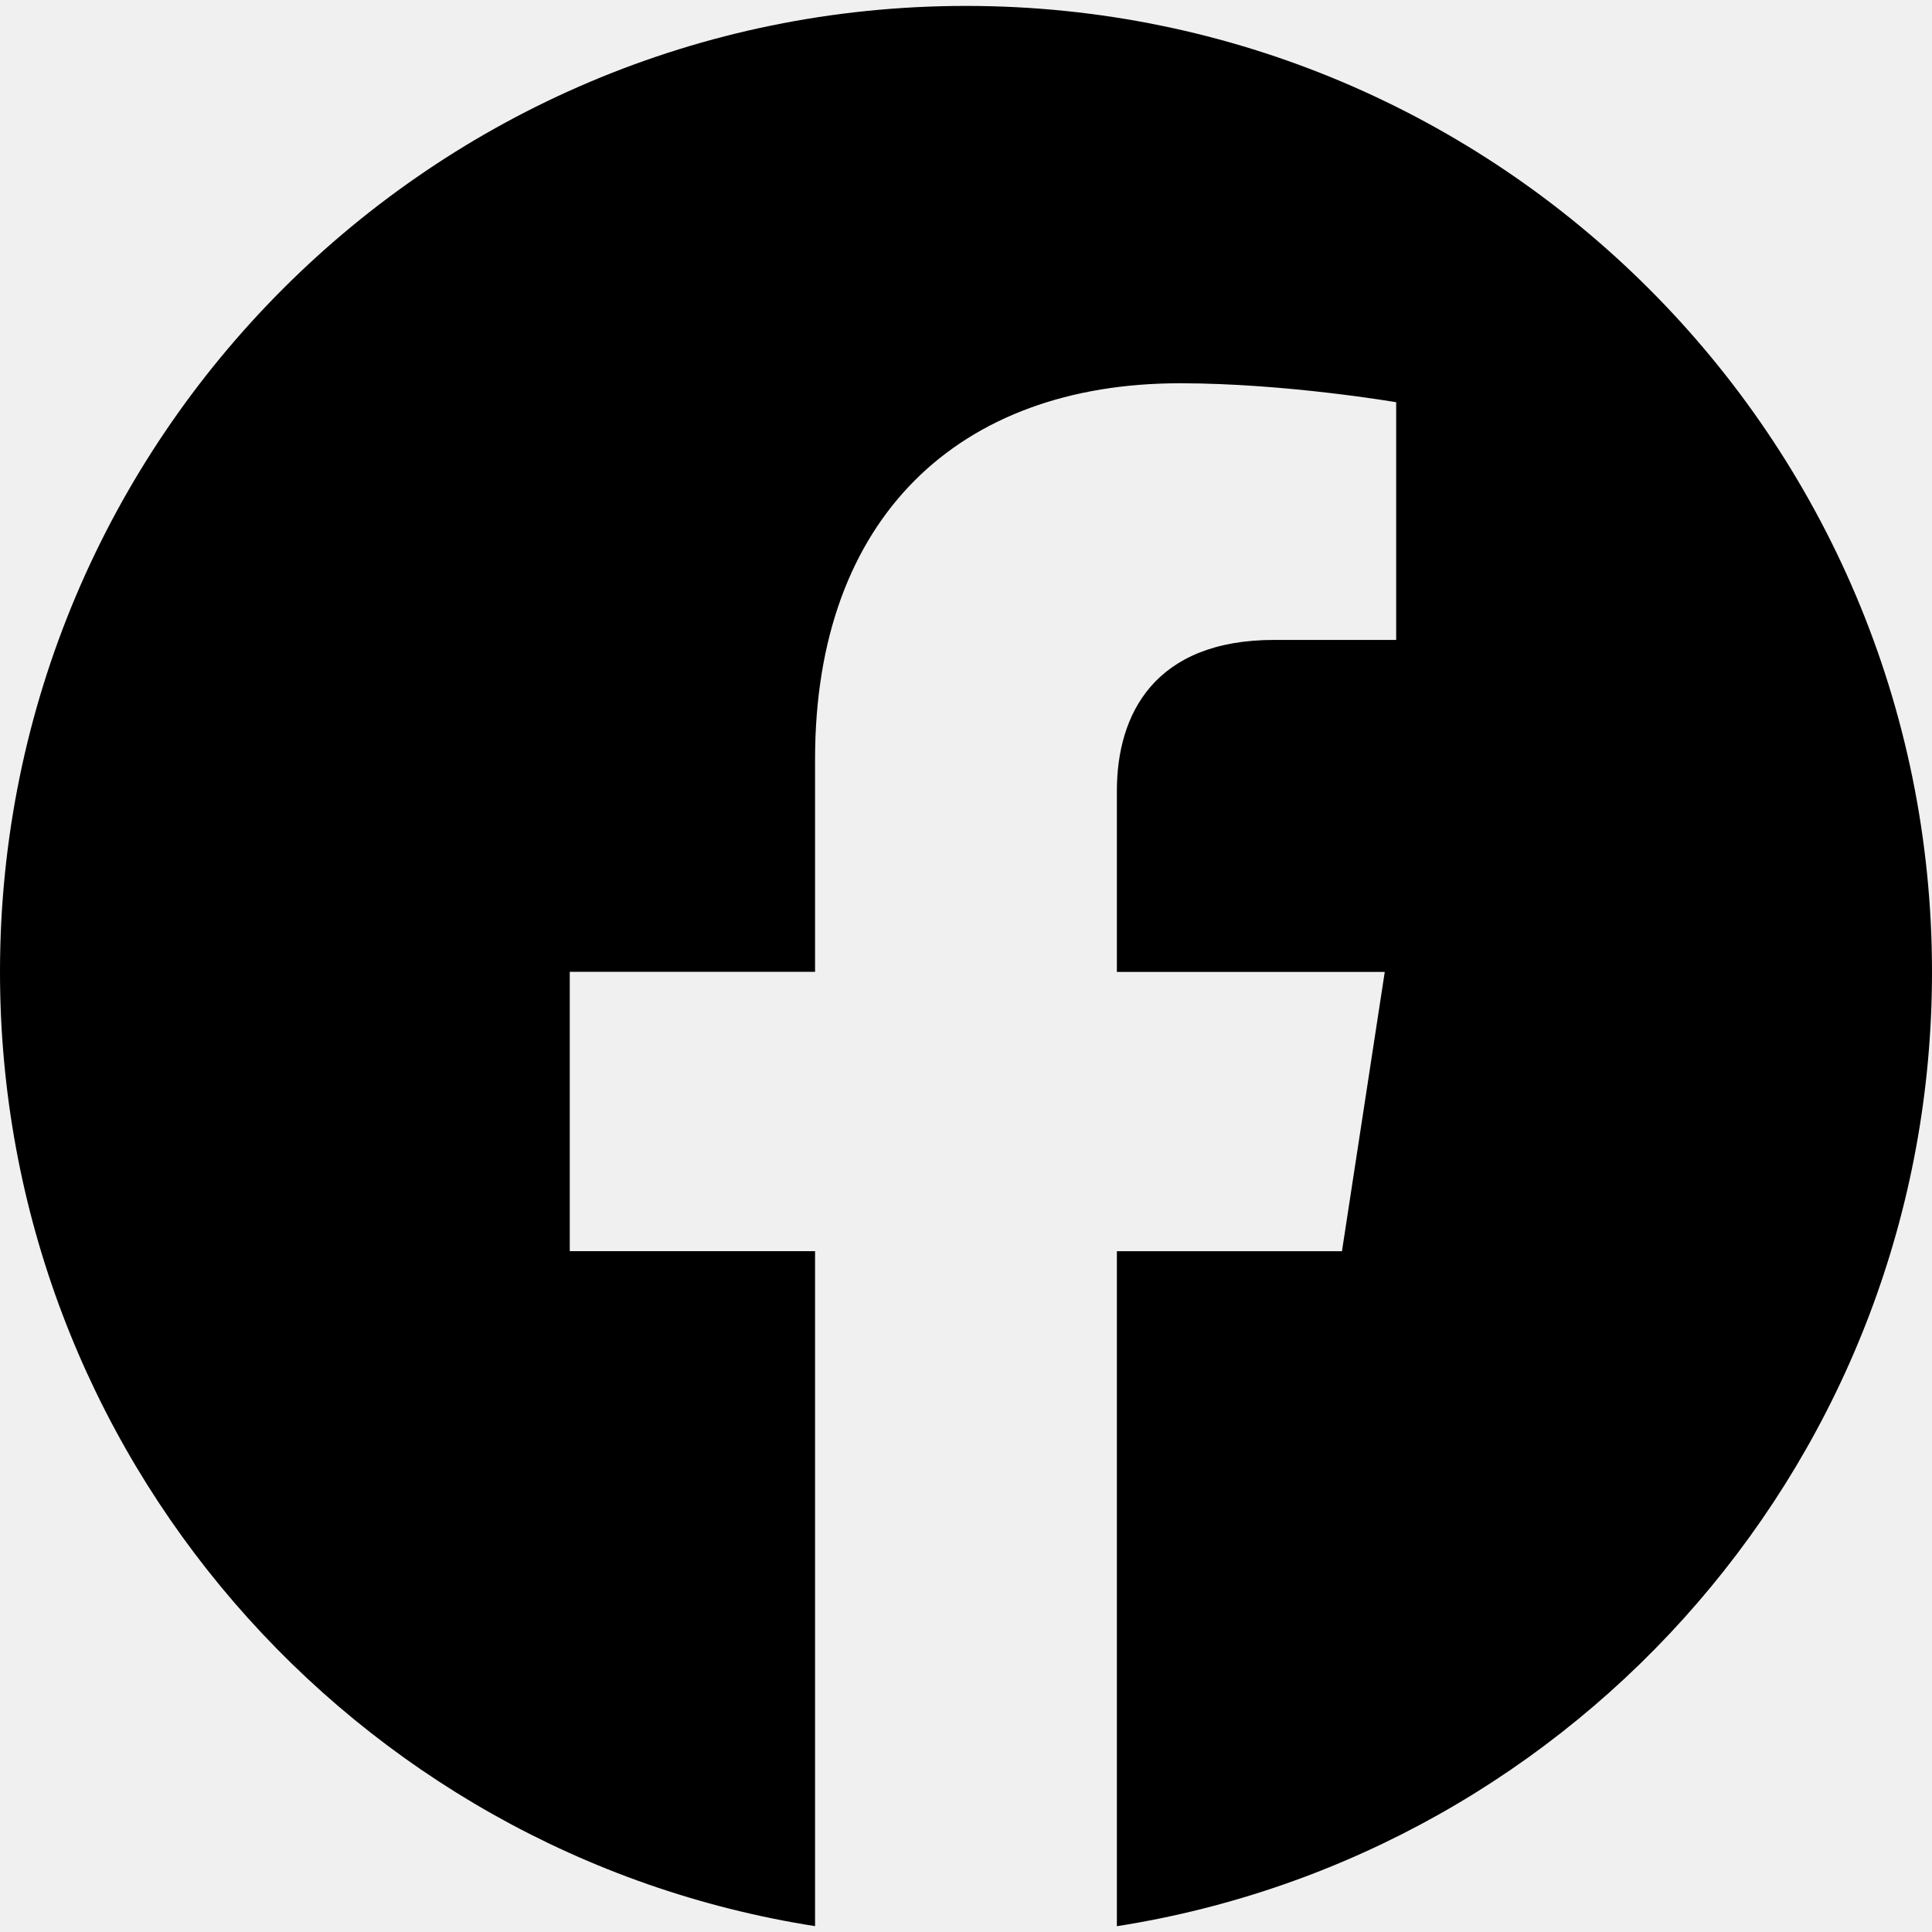
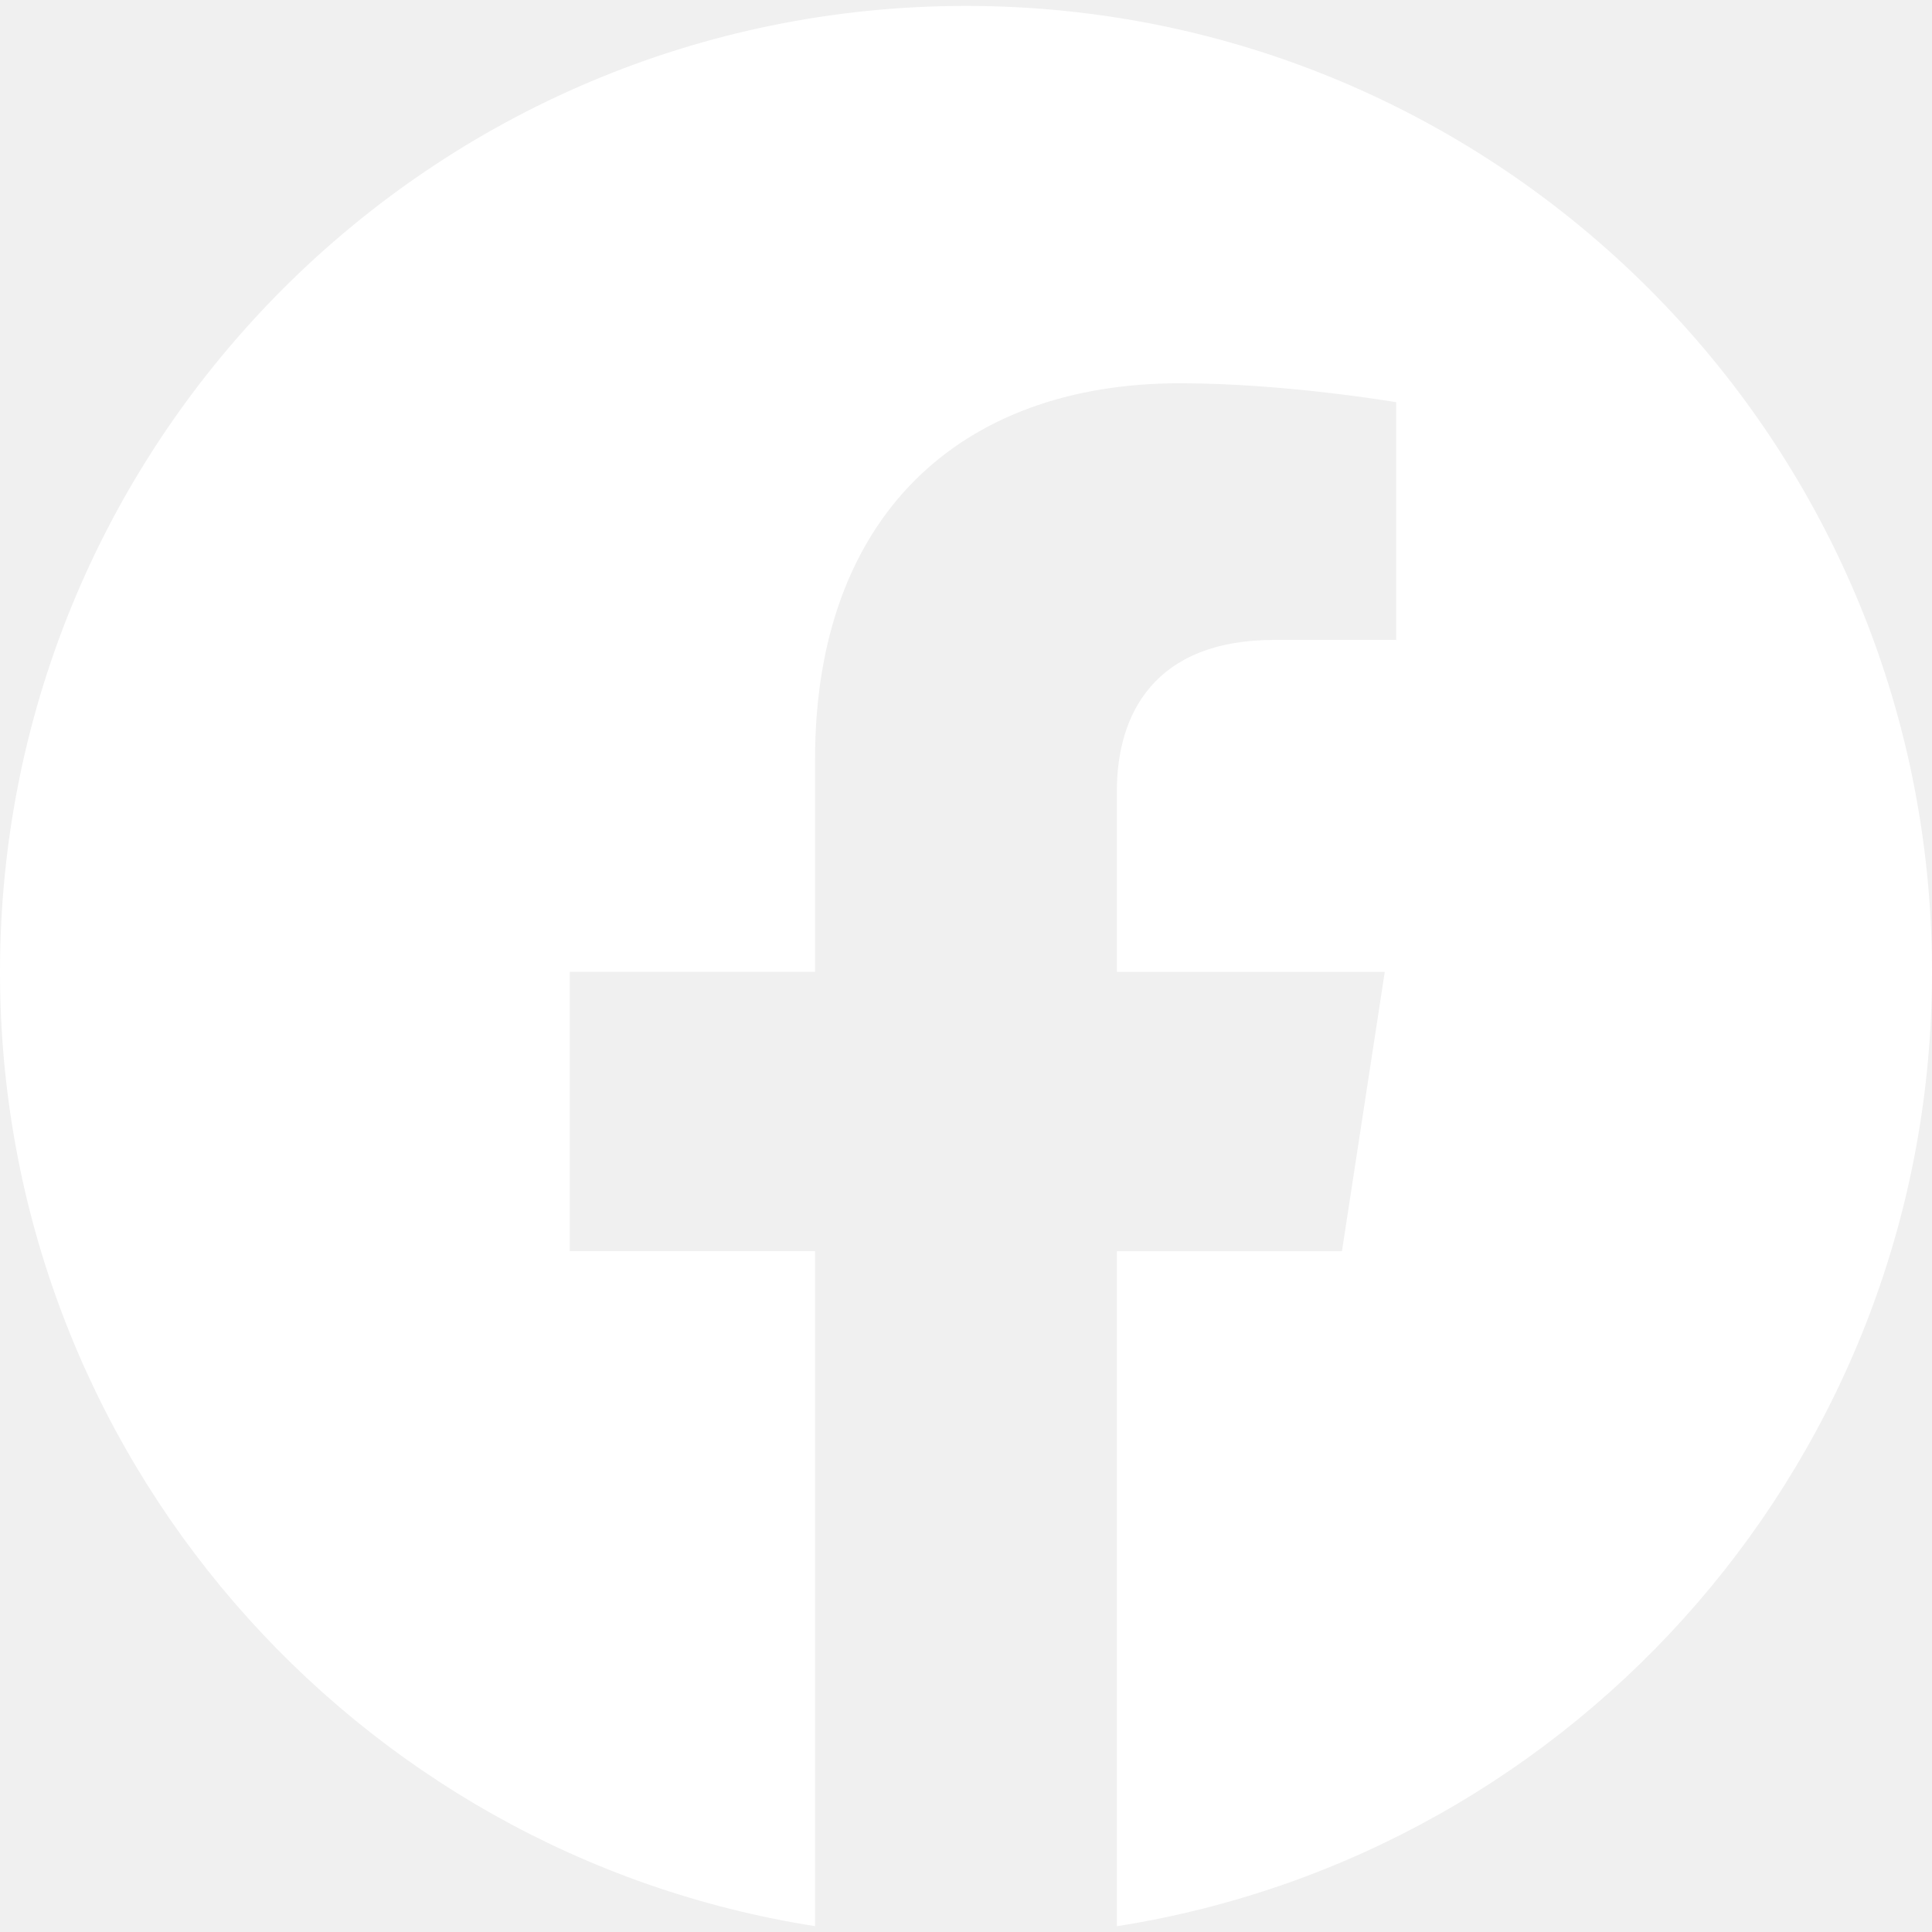
<svg xmlns="http://www.w3.org/2000/svg" width="32" height="32" viewBox="0 0 32 32" fill="none">
-   <path d="M32 16.098C32 7.262 24.836 0.098 16 0.098C7.164 0.098 0 7.262 0 16.098C0 24.084 5.851 30.703 13.5 31.903V20.723H9.437V16.096H13.5V12.574C13.5 8.564 15.889 6.348 19.544 6.348C21.293 6.348 23.125 6.662 23.125 6.662V10.599H21.107C19.119 10.599 18.499 11.832 18.499 13.098V16.098H22.936L22.227 20.724H18.499V31.904C26.149 30.703 32 24.083 32 16.098Z" fill="black" />
+   <g clip-path="url(#clip0_16_95)">
+     <path d="M32 16.098C32 7.262 24.836 0.098 16 0.098C7.164 0.098 0 7.262 0 16.098C0 24.084 5.851 30.703 13.5 31.903V20.723H9.437V16.096H13.5V12.574C13.5 8.564 15.889 6.348 19.544 6.348C21.293 6.348 23.125 6.662 23.125 6.662V10.599H21.107C19.119 10.599 18.499 11.832 18.499 13.098V16.098H22.936L22.227 20.724H18.499V31.904C26.149 30.703 32 24.083 32 16.098Z" fill="white" />
+   </g>
+   <defs>
+     <clipPath id="clip0_16_95">
+       <rect width="32" height="32" fill="white" />
+     </clipPath>
+   </defs>
</svg>
